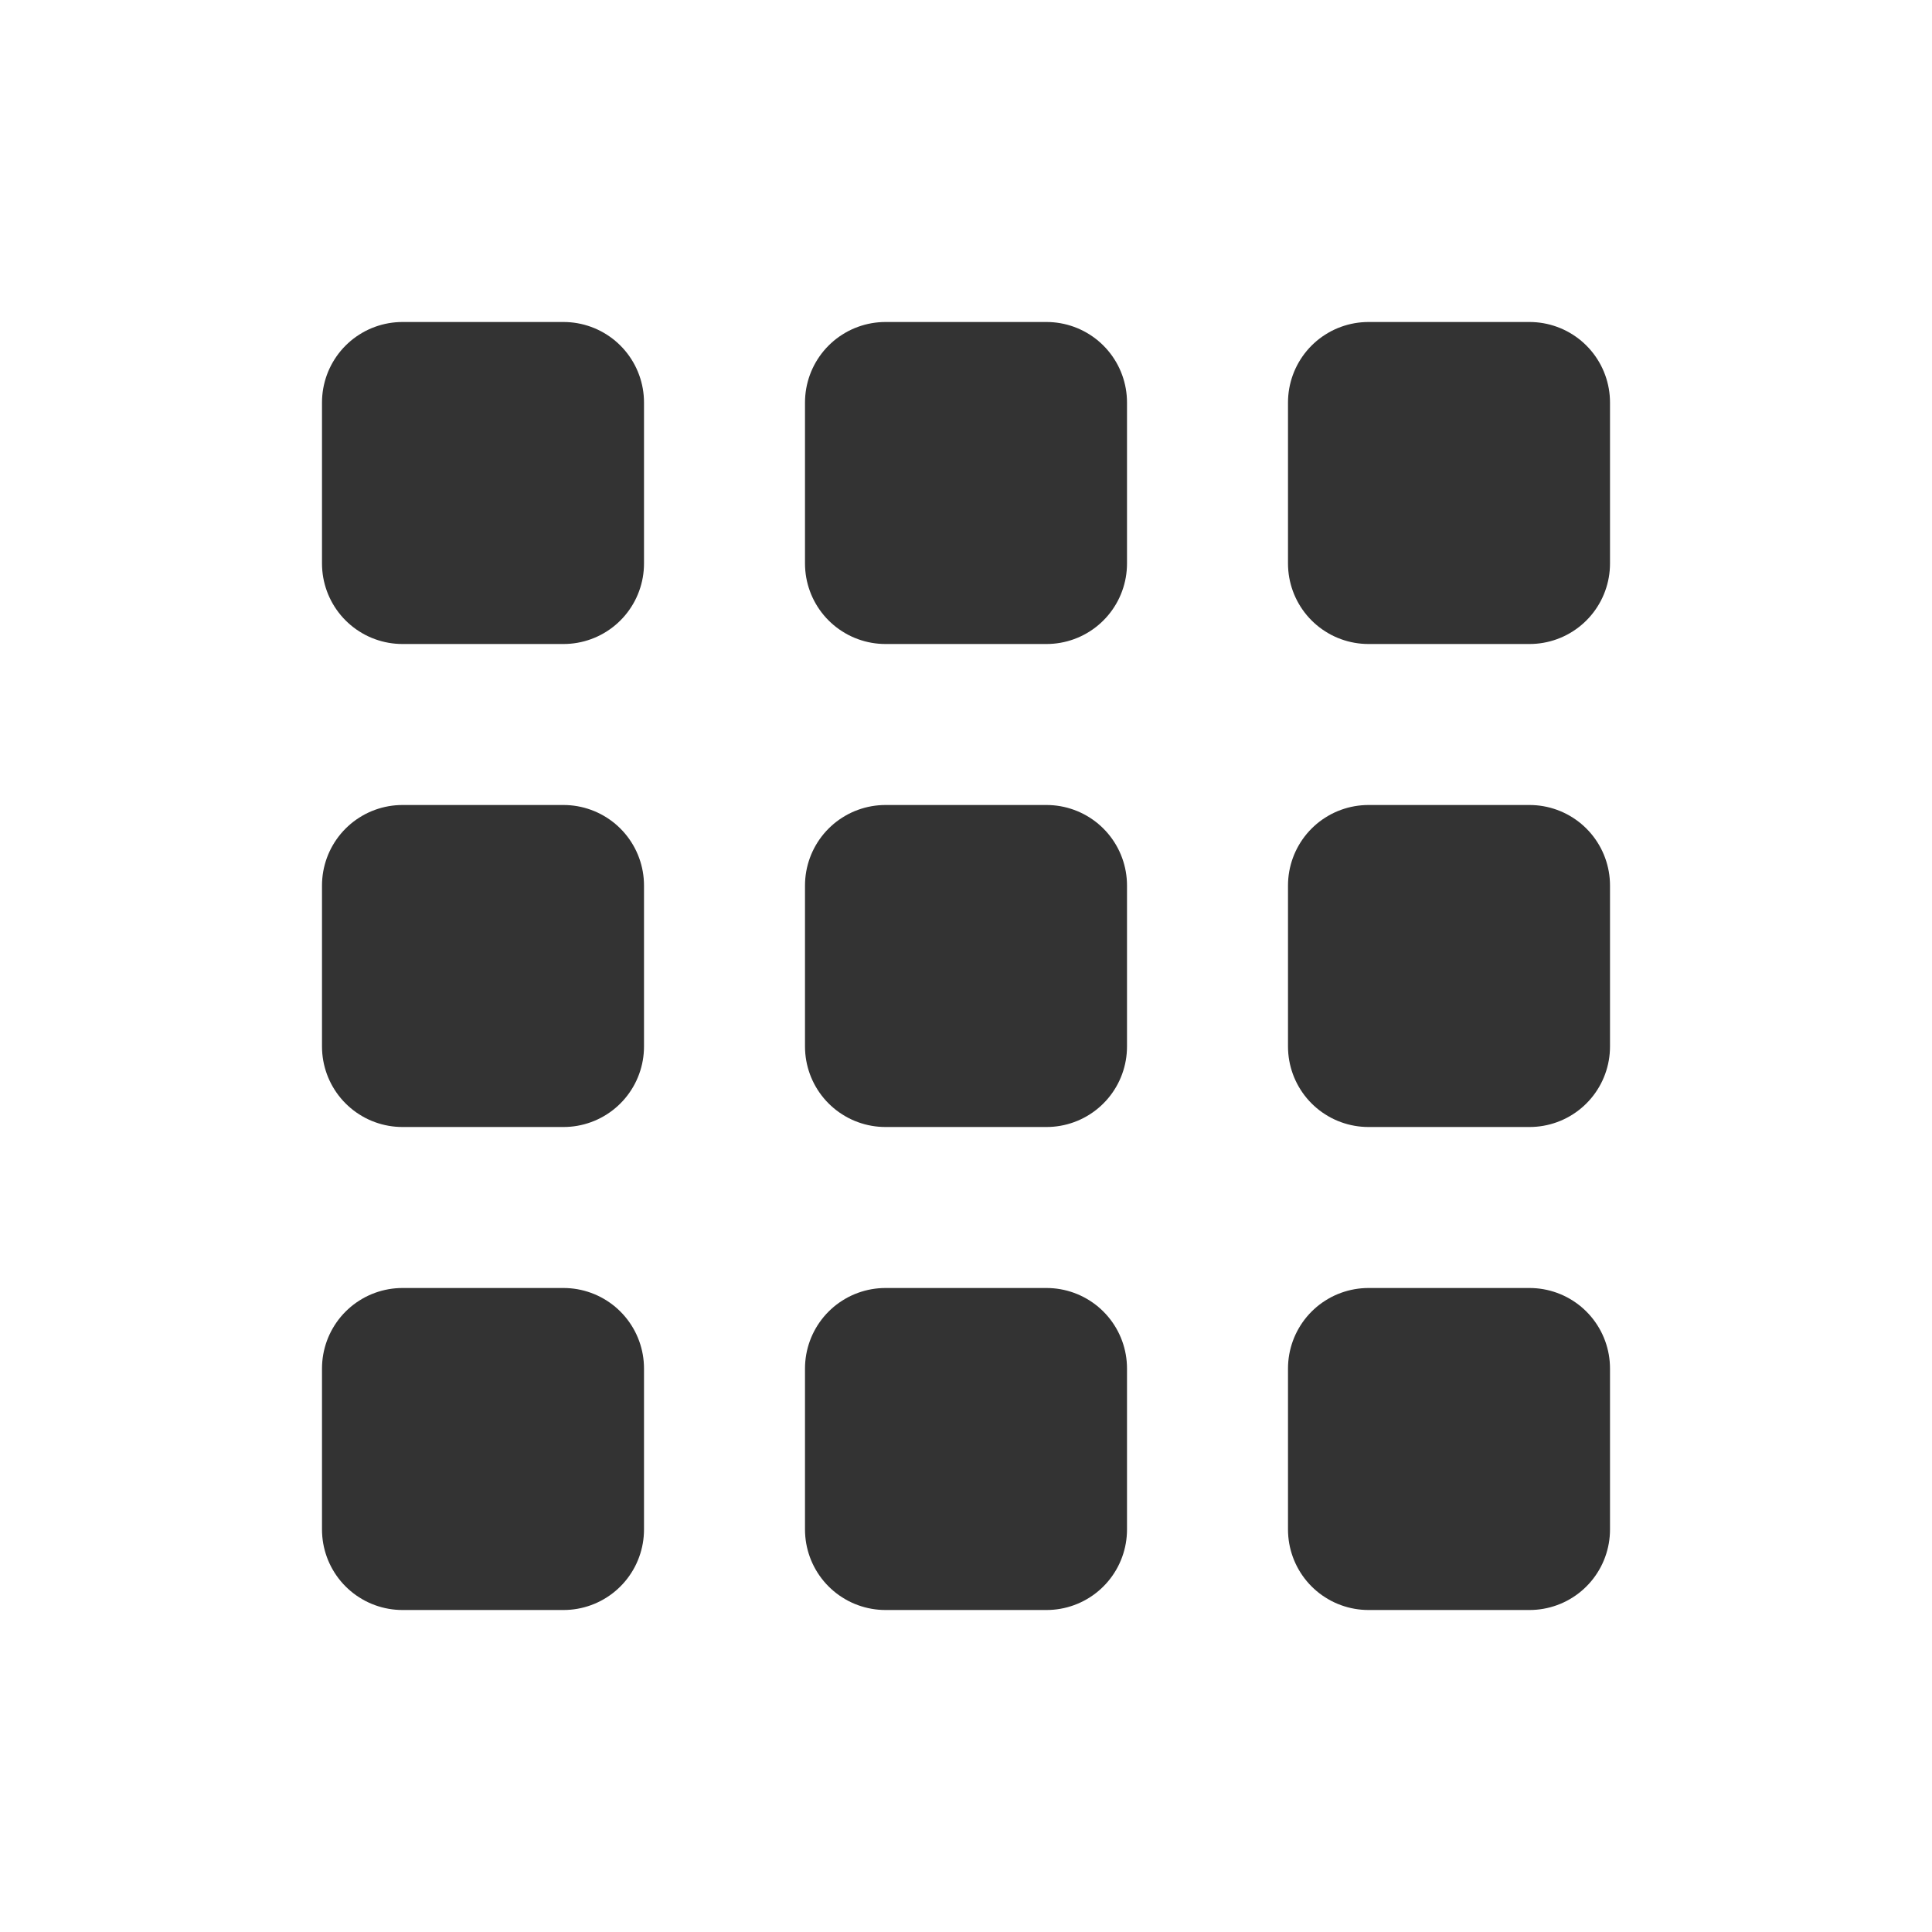
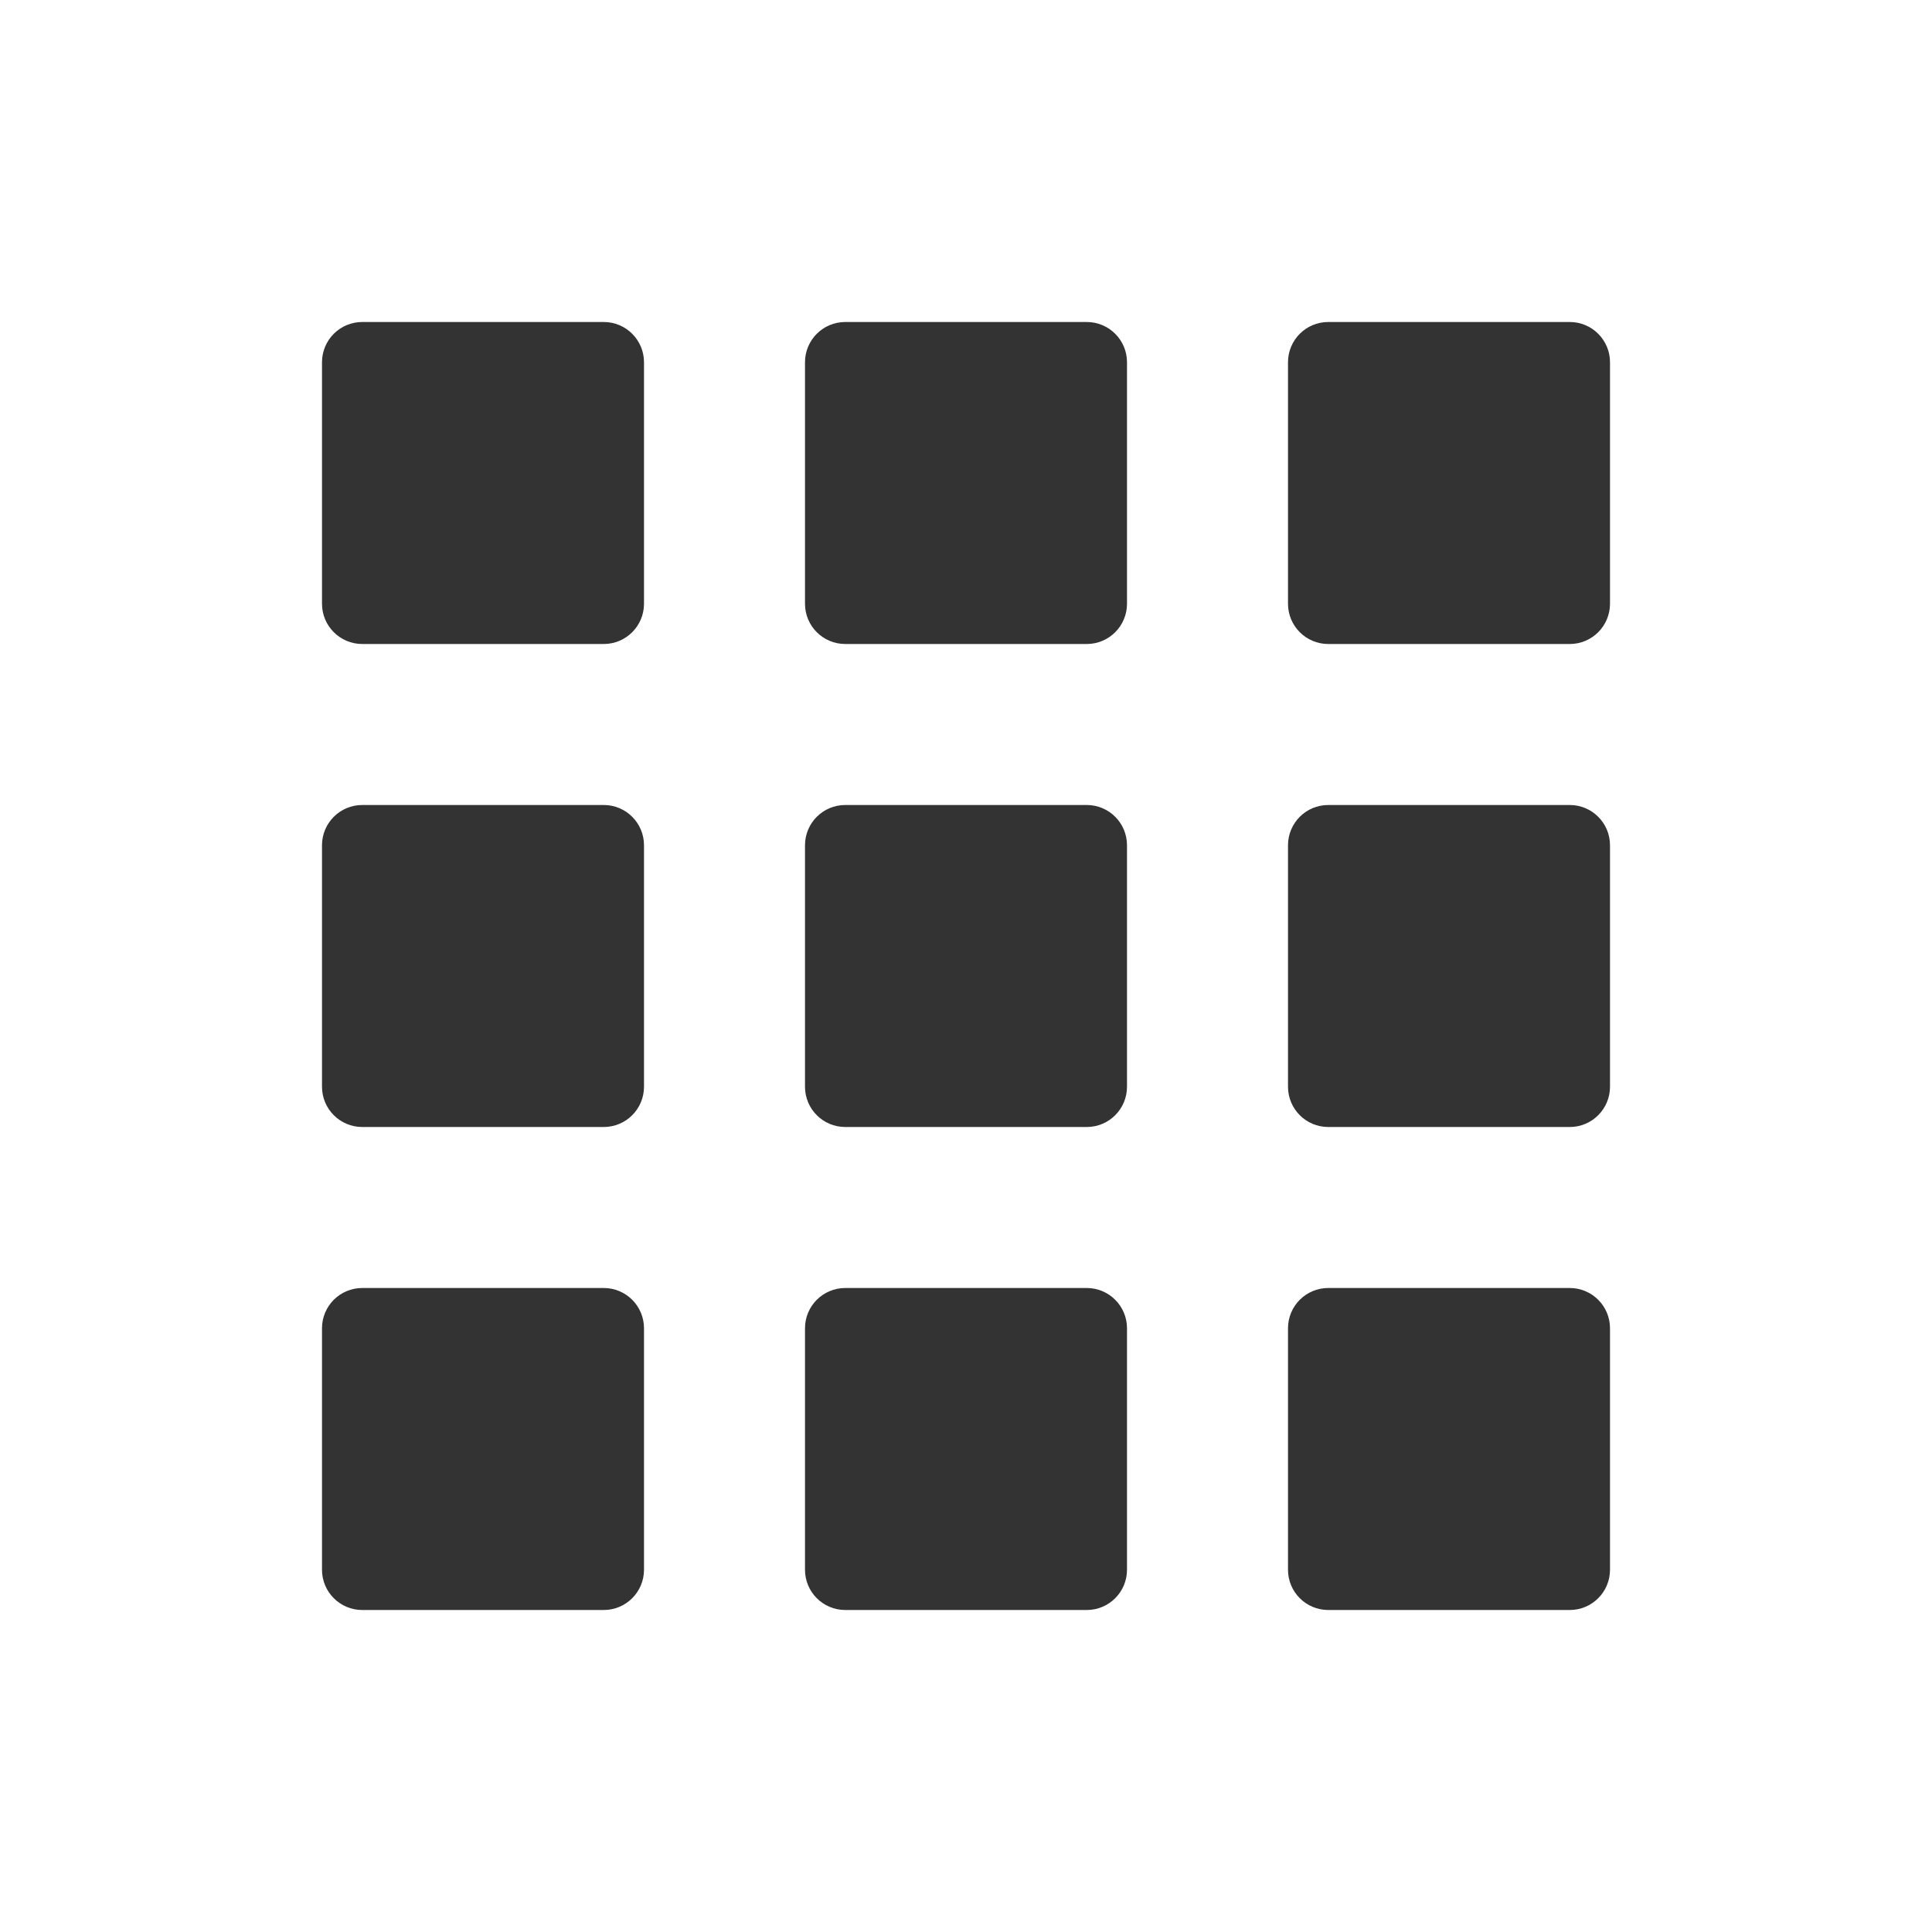
- <svg xmlns="http://www.w3.org/2000/svg" width="24" height="24" viewBox="0 0 24 24" fill="none">
-   <path d="M5 7V5h2v2H5Zm6 0V5h2v2h-2Zm6 0V5h2v2h-2Zm0 6v-2h2v2h-2Zm-6 0v-2h2v2h-2Zm-6 0v-2h2v2H5Zm0 6v-2h2v2H5Zm6 0v-2h2v2h-2Zm6 0v-2h2v2h-2Z" stroke="#333" stroke-width="2" stroke-linejoin="round" />
+ <svg xmlns="http://www.w3.org/2000/svg" width="48" height="48" viewBox="0 0 48 48" fill="none">
+   <path d="M8.5 15V9a.5.5 0 0 1 .5-.5h6a.5.5 0 0 1 .5.5v6a.5.5 0 0 1-.5.5H9a.5.5 0 0 1-.5-.5ZM21 8.5h6a.5.5 0 0 1 .5.5v6a.5.5 0 0 1-.5.5h-6a.5.5 0 0 1-.5-.5V9a.5.5 0 0 1 .5-.5Zm12 0h6a.5.5 0 0 1 .5.5v6a.5.5 0 0 1-.5.5h-6a.5.5 0 0 1-.5-.5V9a.5.5 0 0 1 .5-.5Zm0 12h6a.5.5 0 0 1 .5.5v6a.5.5 0 0 1-.5.5h-6a.5.5 0 0 1-.5-.5v-6a.5.5 0 0 1 .5-.5Zm-12 0h6a.5.5 0 0 1 .5.5v6a.5.5 0 0 1-.5.5h-6a.5.5 0 0 1-.5-.5v-6a.5.5 0 0 1 .5-.5Zm-12 0h6a.5.5 0 0 1 .5.5v6a.5.5 0 0 1-.5.5H9a.5.5 0 0 1-.5-.5v-6a.5.5 0 0 1 .5-.5Zm0 12h6a.5.5 0 0 1 .5.5v6a.5.5 0 0 1-.5.5H9a.5.5 0 0 1-.5-.5v-6a.5.5 0 0 1 .5-.5Zm12 0h6a.5.5 0 0 1 .5.5v6a.5.5 0 0 1-.5.5h-6a.5.5 0 0 1-.5-.5v-6a.5.5 0 0 1 .5-.5Zm12 0h6a.5.5 0 0 1 .5.5v6a.5.5 0 0 1-.5.5h-6a.5.5 0 0 1-.5-.5v-6a.5.5 0 0 1 .5-.5Z" fill="#333" stroke="#333" />
</svg>
